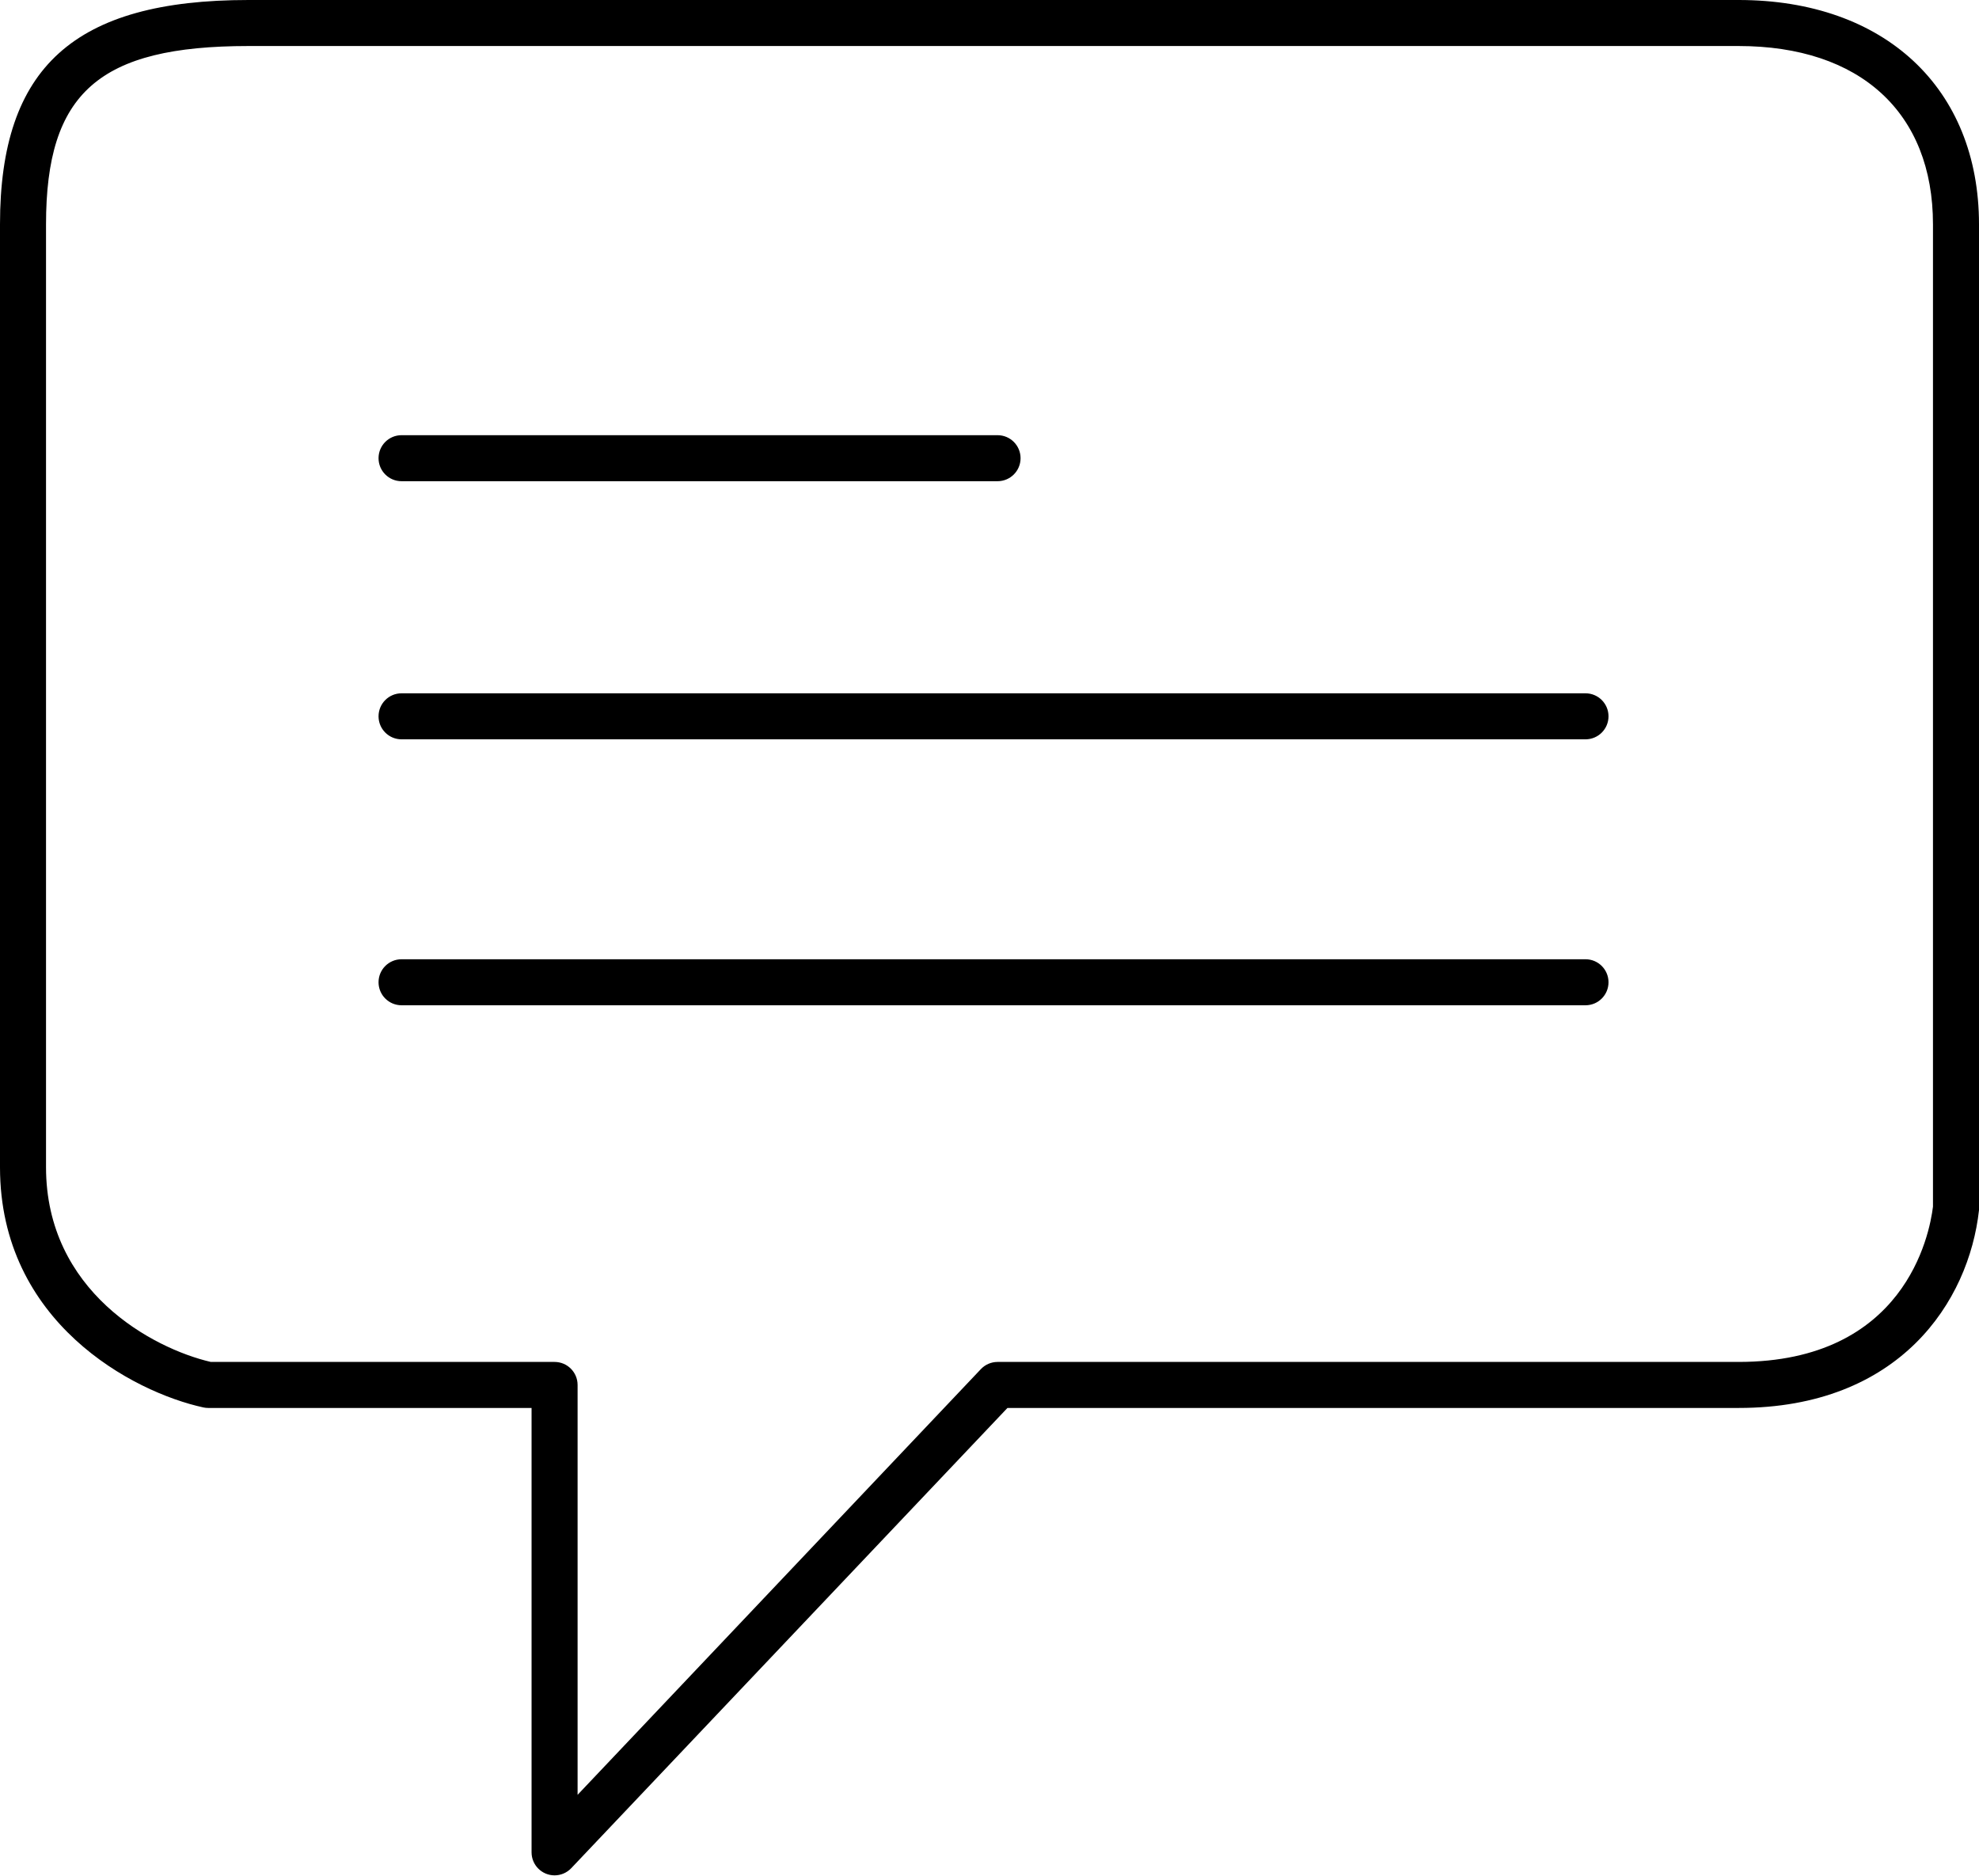
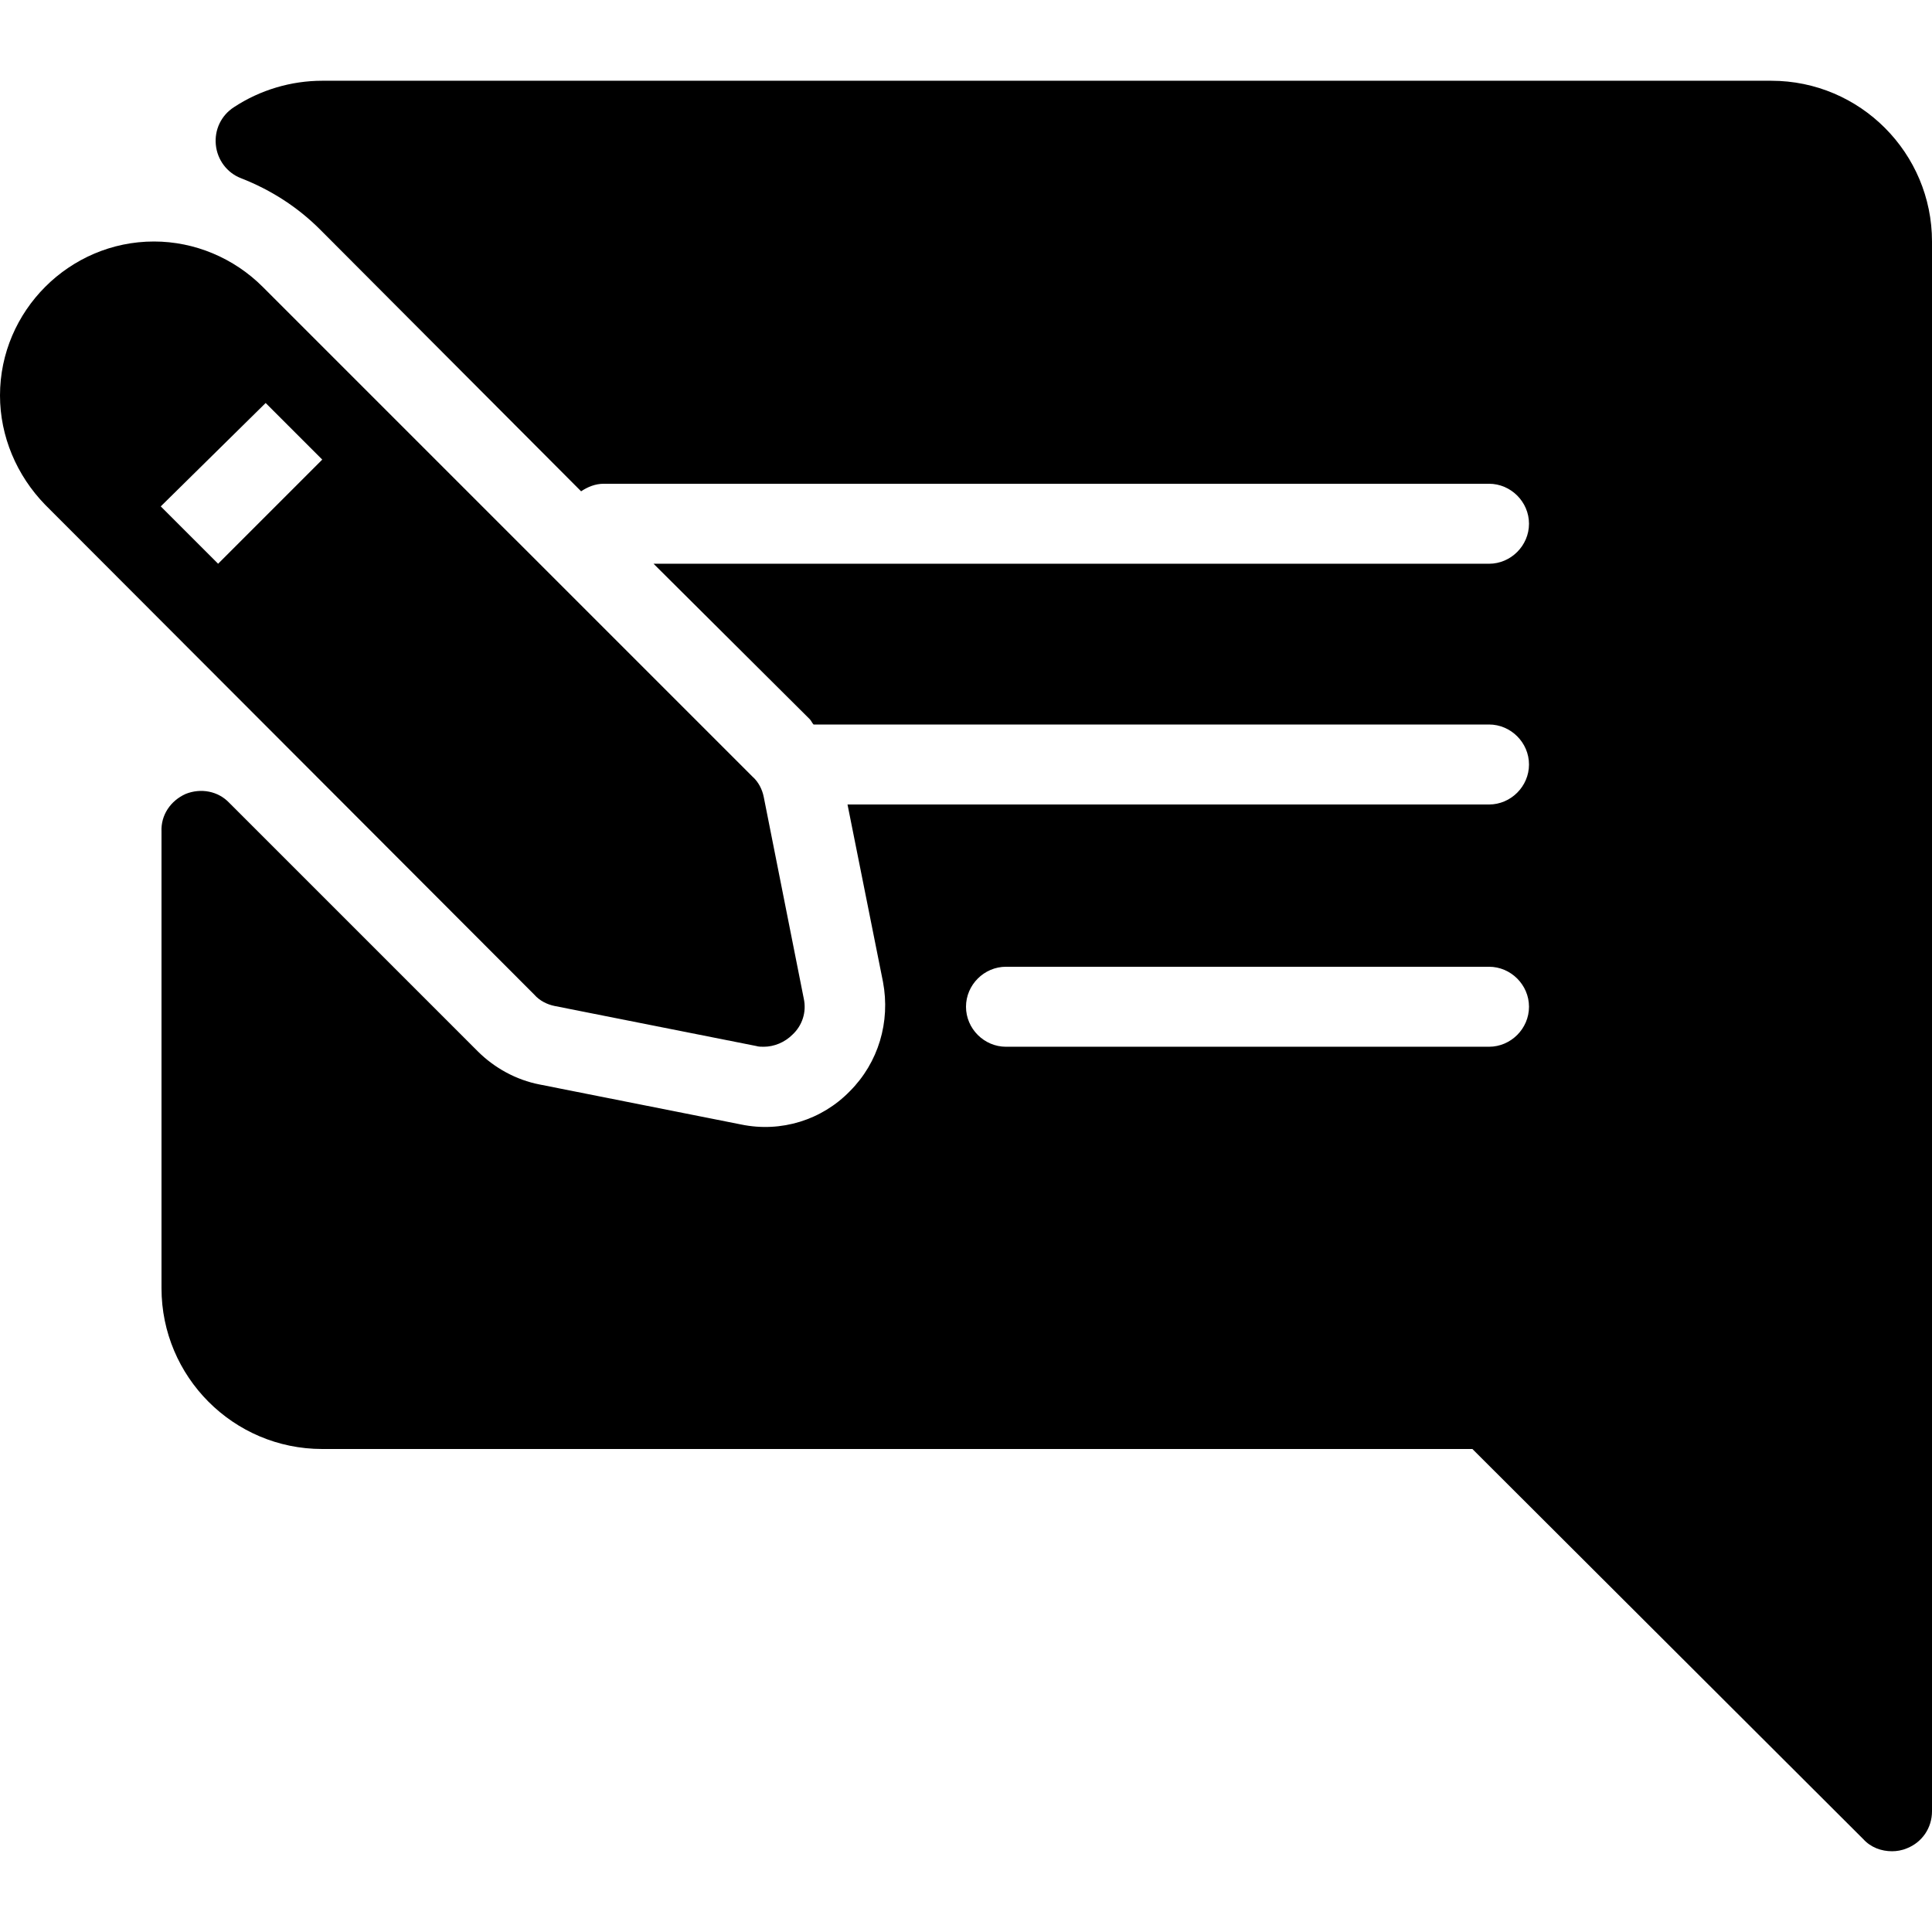
- <svg xmlns="http://www.w3.org/2000/svg" viewBox="0 0 344 326">
-   <path d="M96.4,326a4,4,0,0,1-4-4V244.75H36.2a4,4,0,0,1-.85-.09C23.12,242,0,229.85,0,202.92V39C0,11.67,12.92,0,43.2,0h259C327.59,0,344,15.32,344,39V209.93a3.92,3.92,0,0,1,0,.44c-1.76,15.86-13.76,34.38-41.78,34.38H175.12l-75.82,80A4,4,0,0,1,96.4,326ZM36.64,236.75H96.4a4,4,0,0,1,4,4V312l70.1-74a4,4,0,0,1,2.9-1.25H302.2c28.88,0,33.2-22.05,33.8-27V39c0-19.42-12.64-31-33.8-31H43.2C17.21,8,8,16.12,8,39v163.9C8,224.46,26.5,234.39,36.64,236.75Zm239-62H69.8a4,4,0,0,1,0-8H275.6a4,4,0,0,1,0,8Zm0-46.23H69.8a4,4,0,0,1,0-8H275.6a4,4,0,0,1,0,8ZM173.4,83.65H69.8a4,4,0,0,1,0-8H173.4a4,4,0,0,1,0,8Z" />
+ <svg xmlns="http://www.w3.org/2000/svg" viewBox="0 0 256 256">
+   <path d="M24.6,105.2c2-0.8,4.3-0.4,5.8,1.2l32.9,32.9c2.2,2.2,5.1,3.8,8.2,4.4l26.7,5.3c5.3,1.1,10.7-0.6,14.4-4.4 c3.8-3.8,5.4-9.2,4.4-14.5l-4.7-23.5h85c2.9,0,5.3-2.4,5.3-5.3s-2.4-5.3-5.3-5.3h-89.5c-0.2-0.2-0.3-0.5-0.5-0.7L86.6,74.7h110.7 c2.9,0,5.3-2.4,5.3-5.3c0-2.9-2.4-5.3-5.3-5.3H80c-1.1,0-2.1,0.4-3,1L42.4,30.4c-2.9-2.9-6.4-5.2-10.5-6.8 c-1.8-0.7-3.1-2.4-3.3-4.4c-0.2-2,0.7-3.9,2.4-5c3.5-2.3,7.6-3.5,11.7-3.5h192c11.8,0,21.3,9.6,21.3,21.3v208 c0,2.2-1.3,4.1-3.3,4.9c-0.7,0.3-1.4,0.4-2,0.4c-1.4,0-2.8-0.5-3.8-1.6L195.1,192H42.7c-11.8,0-21.3-9.6-21.3-21.3v-60.5 C21.3,108,22.6,106.1,24.6,105.2z M133.3,138.7h64c2.9,0,5.3-2.4,5.3-5.3c0-2.9-2.4-5.3-5.3-5.3h-64c-2.9,0-5.3,2.4-5.3,5.3 C128,136.3,130.4,138.7,133.3,138.7z" />
+   <path d="M20.4,32c5.4,0,10.6,2.2,14.4,6l64.9,64.9c0.8,0.7,1.3,1.7,1.5,2.7l5.3,26.7c0.4,1.8-0.2,3.6-1.5,4.8 c-1,1-2.4,1.6-3.8,1.6c-0.3,0-0.7,0-1-0.1l-26.7-5.3c-1-0.2-2-0.7-2.7-1.5L6,66.9c0,0,0,0,0,0C2.2,63,0,57.8,0,52.4 C0,41.2,9.2,32,20.4,32z M28.9,74.7l13.8-13.8l-7.5-7.5L21.3,67.1L28.9,74.7z" />
</svg>
